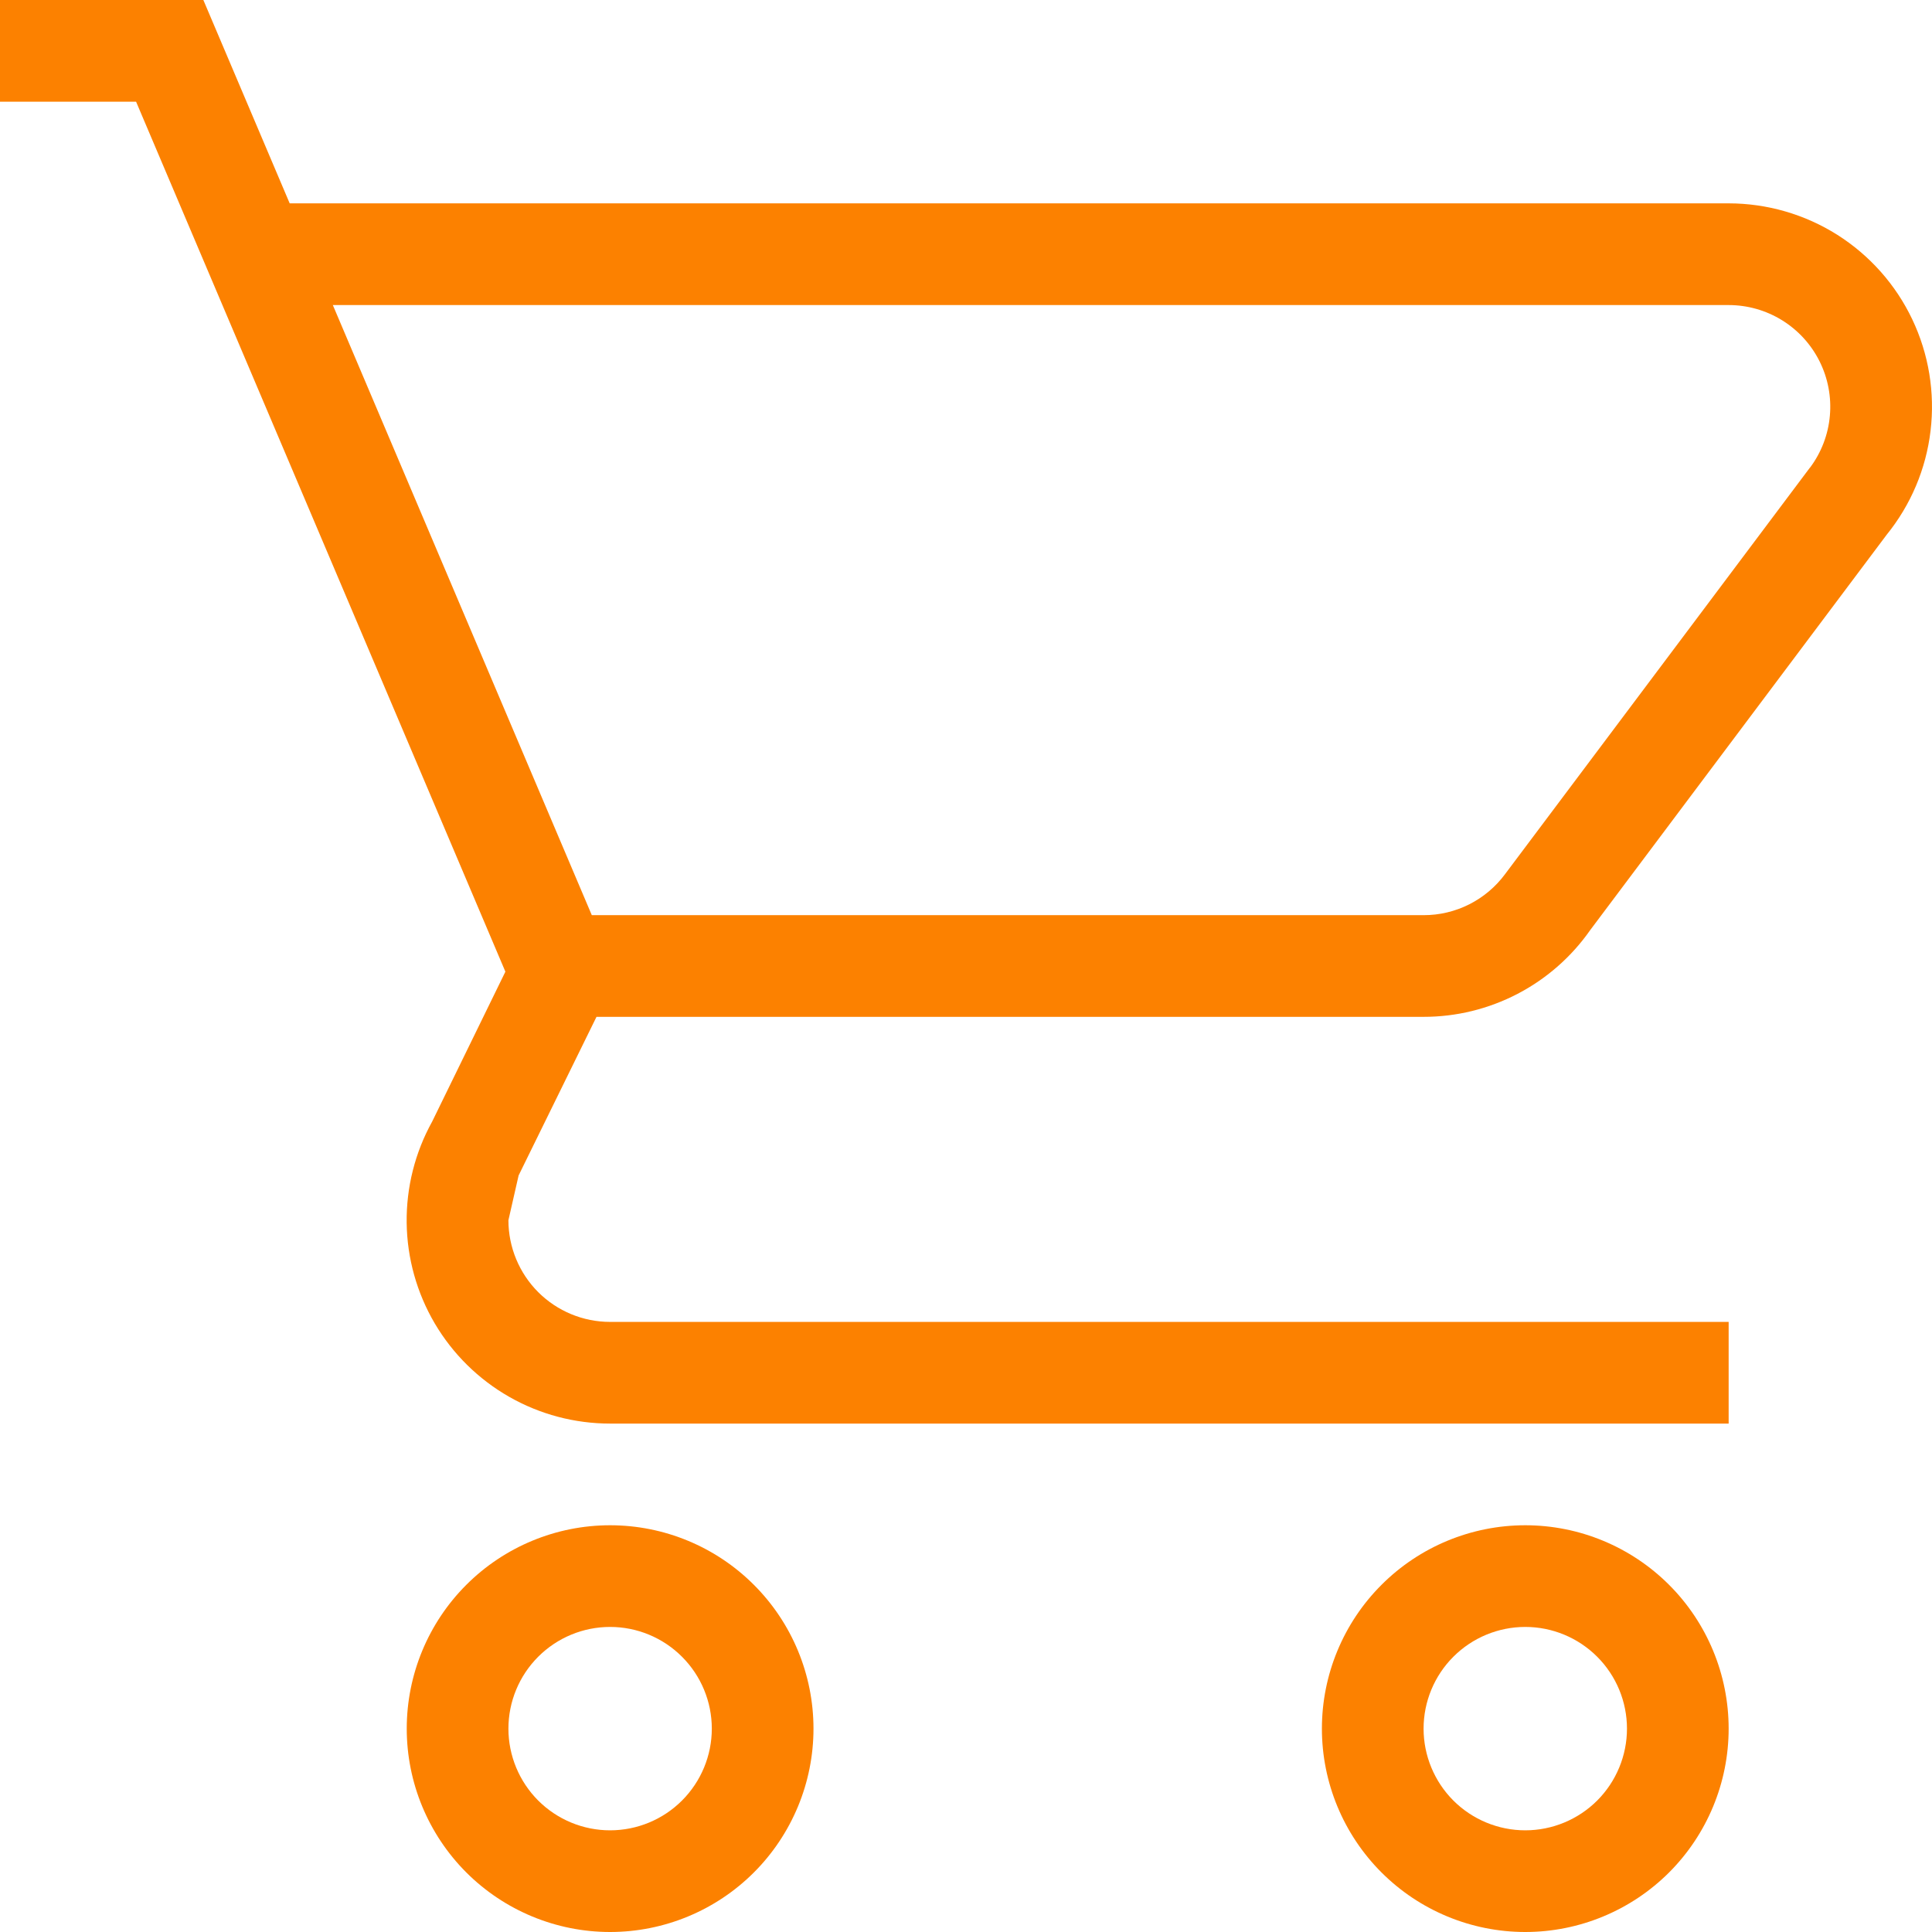
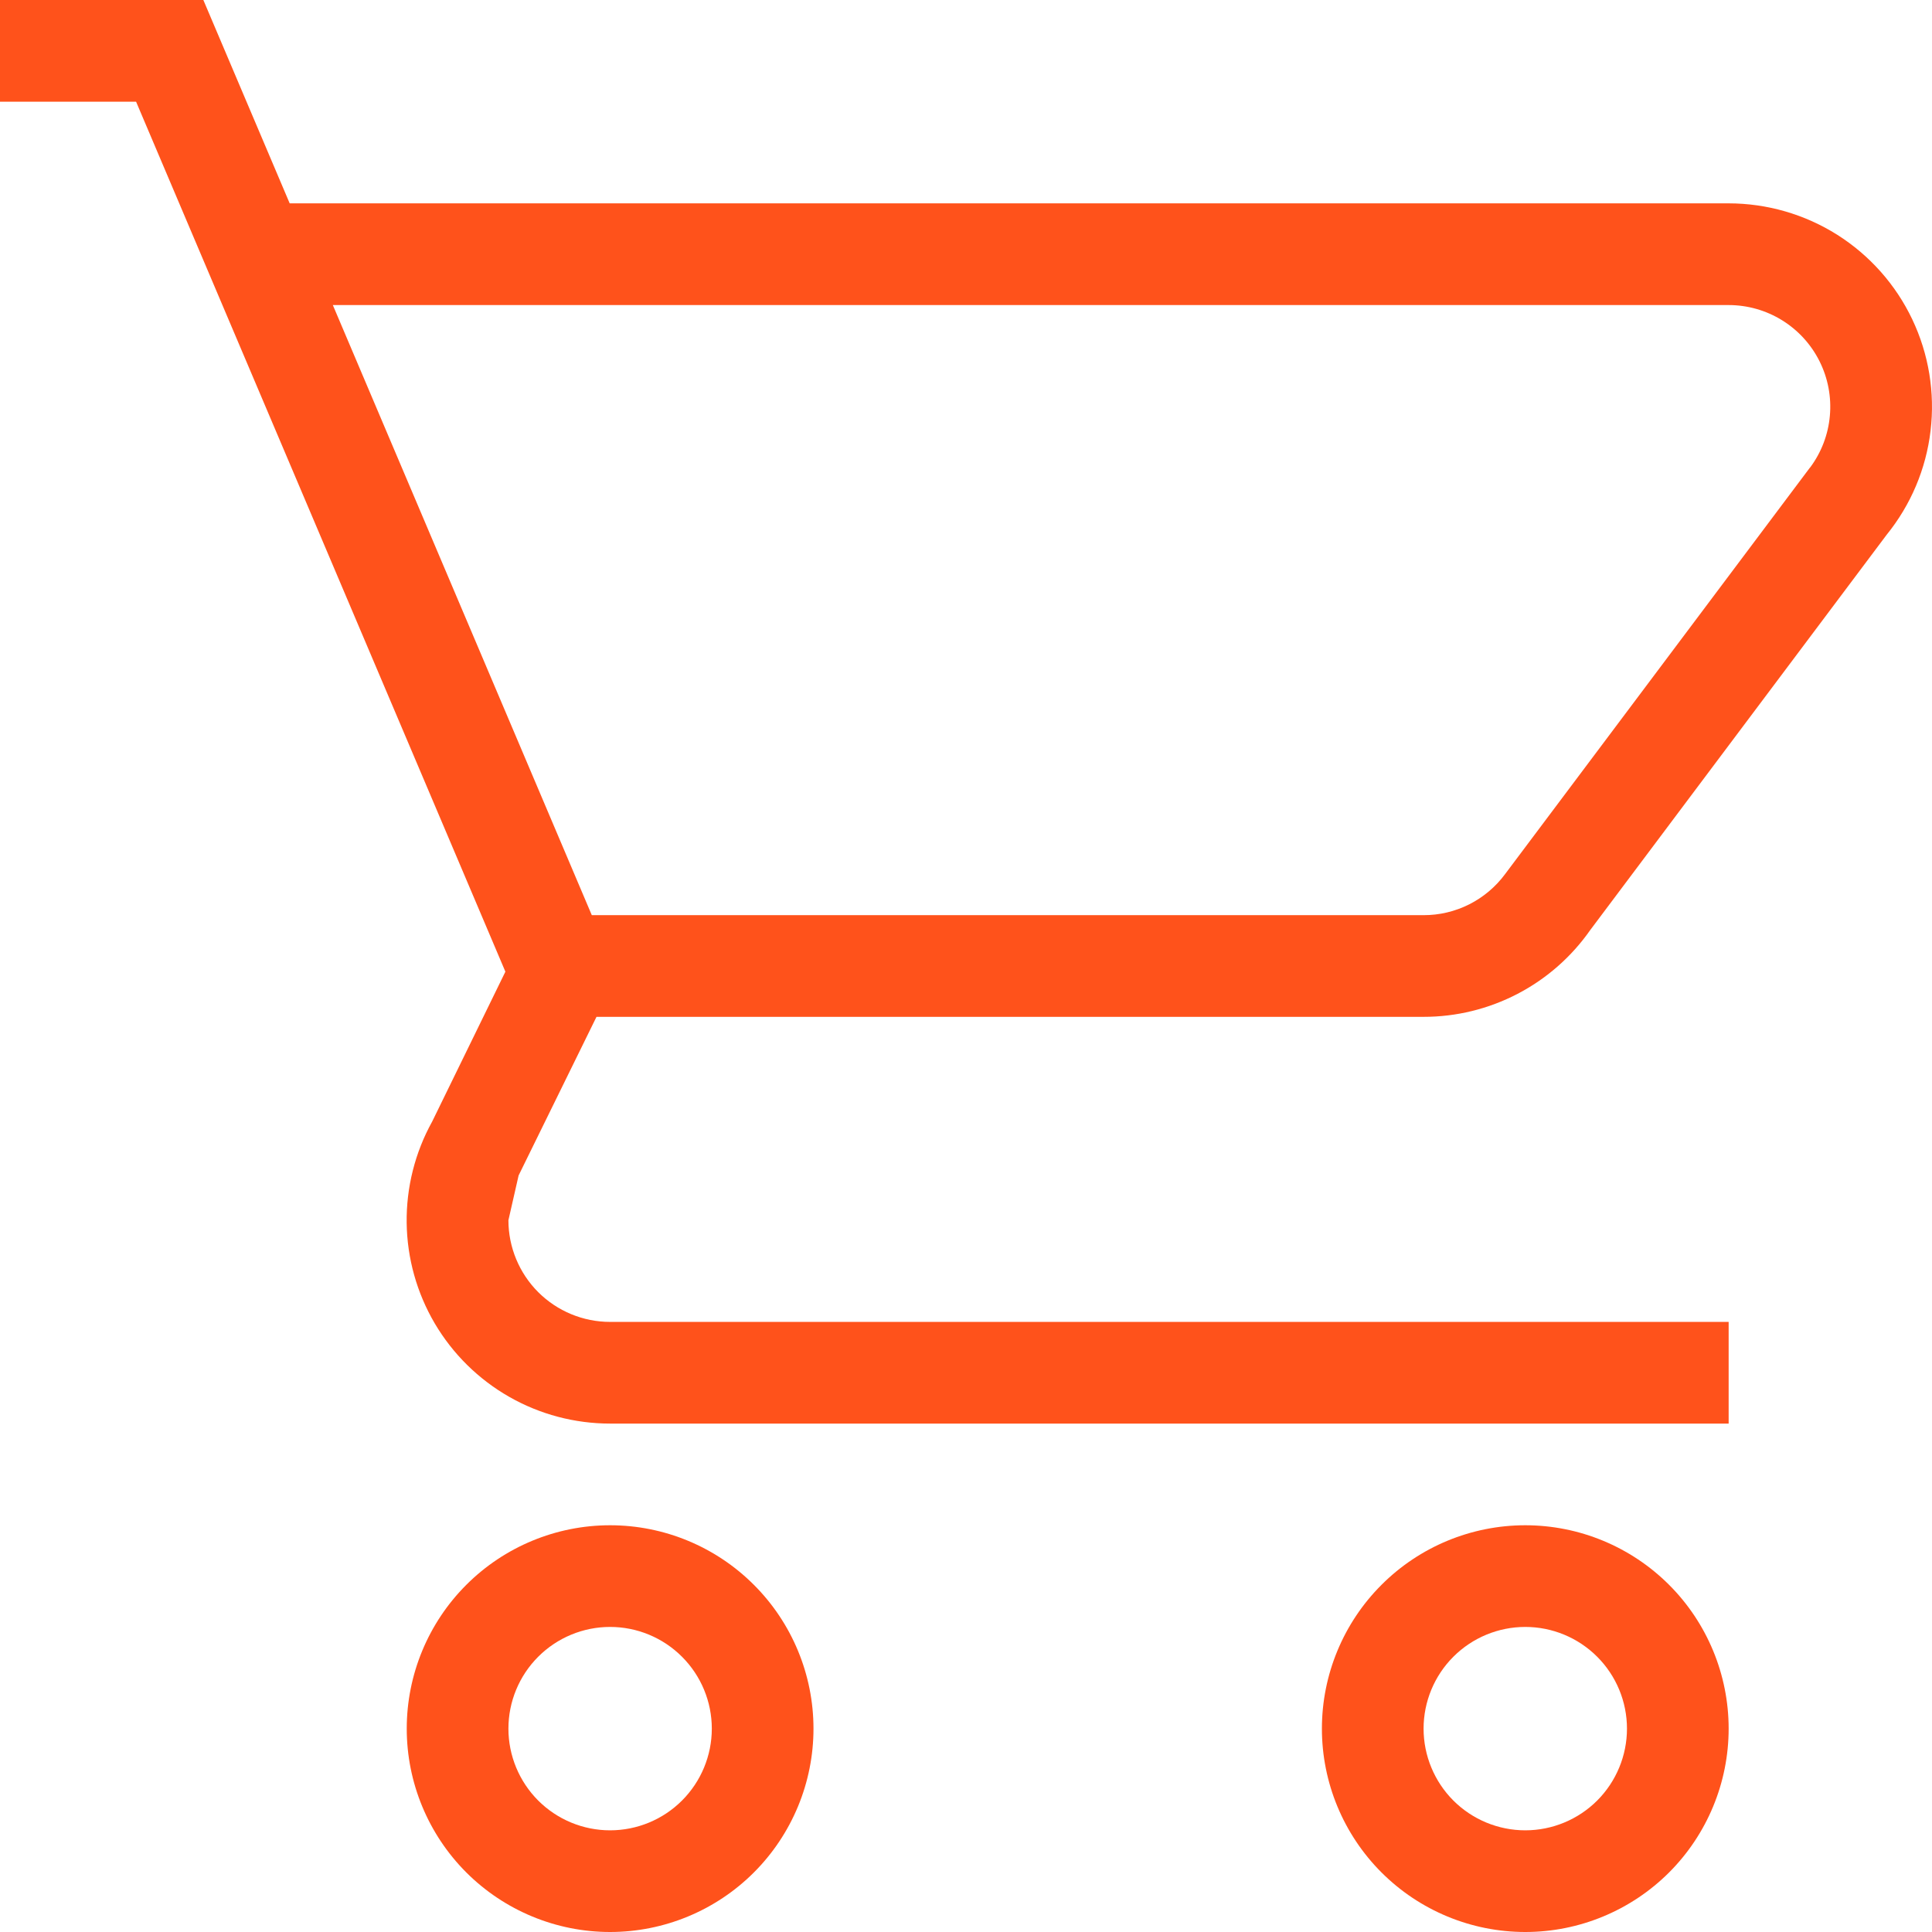
<svg xmlns="http://www.w3.org/2000/svg" width="51" height="51" viewBox="0 0 51 51" fill="none">
-   <path d="M40.264 40.263C41.687 40.263 43.053 40.829 44.06 41.836C45.066 42.842 45.632 44.208 45.632 45.632C45.632 47.055 45.066 48.421 44.06 49.428C43.053 50.434 41.687 51 40.264 51C38.84 51 37.474 50.434 36.468 49.428C35.461 48.421 34.895 47.055 34.895 45.632C34.895 44.208 35.461 42.842 36.468 41.836C37.474 40.829 38.84 40.263 40.264 40.263ZM40.264 42.947C39.552 42.947 38.869 43.23 38.365 43.734C37.862 44.237 37.579 44.92 37.579 45.632C37.579 46.343 37.862 47.026 38.365 47.53C38.869 48.033 39.552 48.316 40.264 48.316C40.975 48.316 41.658 48.033 42.162 47.53C42.665 47.026 42.948 46.343 42.948 45.632C42.948 44.92 42.665 44.237 42.162 43.734C41.658 43.23 40.975 42.947 40.264 42.947ZM16.105 40.263C17.529 40.263 18.895 40.829 19.901 41.836C20.908 42.842 21.474 44.208 21.474 45.632C21.474 47.055 20.908 48.421 19.901 49.428C18.895 50.434 17.529 51 16.105 51C14.682 51 13.316 50.434 12.309 49.428C11.303 48.421 10.737 47.055 10.737 45.632C10.737 44.208 11.303 42.842 12.309 41.836C13.316 40.829 14.682 40.263 16.105 40.263ZM16.105 42.947C15.393 42.947 14.711 43.23 14.207 43.734C13.704 44.237 13.421 44.92 13.421 45.632C13.421 46.343 13.704 47.026 14.207 47.53C14.711 48.033 15.393 48.316 16.105 48.316C16.817 48.316 17.5 48.033 18.003 47.53C18.507 47.026 18.79 46.343 18.79 45.632C18.79 44.92 18.507 44.237 18.003 43.734C17.5 43.23 16.817 42.947 16.105 42.947ZM45.632 8.053H8.786L15.622 24.158H37.579C37.997 24.159 38.408 24.061 38.781 23.874C39.154 23.686 39.478 23.414 39.727 23.079L47.779 12.342H47.782C48.08 11.943 48.261 11.469 48.304 10.973C48.348 10.477 48.253 9.979 48.03 9.534C47.807 9.089 47.465 8.715 47.041 8.453C46.618 8.192 46.13 8.053 45.632 8.053ZM37.579 26.842H15.746L13.69 31.029L13.421 32.211C13.421 32.922 13.704 33.605 14.207 34.109C14.711 34.612 15.393 34.895 16.105 34.895H45.632V37.579H16.105C15.171 37.579 14.252 37.336 13.44 36.872C12.629 36.409 11.952 35.741 11.477 34.936C11.003 34.13 10.747 33.215 10.735 32.281C10.723 31.346 10.955 30.424 11.408 29.607L13.341 25.65L3.592 2.684H0V0H5.368L7.647 5.368H45.632C46.646 5.369 47.64 5.656 48.498 6.197C49.355 6.739 50.042 7.512 50.478 8.428C50.914 9.344 51.082 10.364 50.962 11.371C50.843 12.379 50.44 13.331 49.801 14.119L41.979 24.55C41.484 25.258 40.826 25.836 40.06 26.235C39.294 26.634 38.443 26.843 37.579 26.842Z" fill="#FC8100" />
+   <path d="M40.264 40.263C41.687 40.263 43.053 40.829 44.06 41.836C45.066 42.842 45.632 44.208 45.632 45.632C45.632 47.055 45.066 48.421 44.06 49.428C43.053 50.434 41.687 51 40.264 51C38.84 51 37.474 50.434 36.468 49.428C35.461 48.421 34.895 47.055 34.895 45.632C34.895 44.208 35.461 42.842 36.468 41.836C37.474 40.829 38.84 40.263 40.264 40.263ZM40.264 42.947C39.552 42.947 38.869 43.23 38.365 43.734C37.862 44.237 37.579 44.92 37.579 45.632C37.579 46.343 37.862 47.026 38.365 47.53C38.869 48.033 39.552 48.316 40.264 48.316C40.975 48.316 41.658 48.033 42.162 47.53C42.665 47.026 42.948 46.343 42.948 45.632C42.948 44.92 42.665 44.237 42.162 43.734C41.658 43.23 40.975 42.947 40.264 42.947ZM16.105 40.263C17.529 40.263 18.895 40.829 19.901 41.836C20.908 42.842 21.474 44.208 21.474 45.632C21.474 47.055 20.908 48.421 19.901 49.428C18.895 50.434 17.529 51 16.105 51C14.682 51 13.316 50.434 12.309 49.428C11.303 48.421 10.737 47.055 10.737 45.632C10.737 44.208 11.303 42.842 12.309 41.836C13.316 40.829 14.682 40.263 16.105 40.263ZM16.105 42.947C15.393 42.947 14.711 43.23 14.207 43.734C13.704 44.237 13.421 44.92 13.421 45.632C13.421 46.343 13.704 47.026 14.207 47.53C14.711 48.033 15.393 48.316 16.105 48.316C16.817 48.316 17.5 48.033 18.003 47.53C18.507 47.026 18.79 46.343 18.79 45.632C18.79 44.92 18.507 44.237 18.003 43.734C17.5 43.23 16.817 42.947 16.105 42.947ZM45.632 8.053H8.786L15.622 24.158H37.579C37.997 24.159 38.408 24.061 38.781 23.874C39.154 23.686 39.478 23.414 39.727 23.079L47.779 12.342H47.782C48.08 11.943 48.261 11.469 48.304 10.973C48.348 10.477 48.253 9.979 48.03 9.534C47.807 9.089 47.465 8.715 47.041 8.453C46.618 8.192 46.13 8.053 45.632 8.053ZM37.579 26.842H15.746L13.69 31.029L13.421 32.211C13.421 32.922 13.704 33.605 14.207 34.109C14.711 34.612 15.393 34.895 16.105 34.895H45.632V37.579H16.105C15.171 37.579 14.252 37.336 13.44 36.872C12.629 36.409 11.952 35.741 11.477 34.936C11.003 34.13 10.747 33.215 10.735 32.281C10.723 31.346 10.955 30.424 11.408 29.607L13.341 25.65L3.592 2.684H0V0H5.368L7.647 5.368H45.632C46.646 5.369 47.64 5.656 48.498 6.197C49.355 6.739 50.042 7.512 50.478 8.428C50.914 9.344 51.082 10.364 50.962 11.371C50.843 12.379 50.44 13.331 49.801 14.119L41.979 24.55C41.484 25.258 40.826 25.836 40.06 26.235C39.294 26.634 38.443 26.843 37.579 26.842Z" fill="#FF521B" />
</svg>
